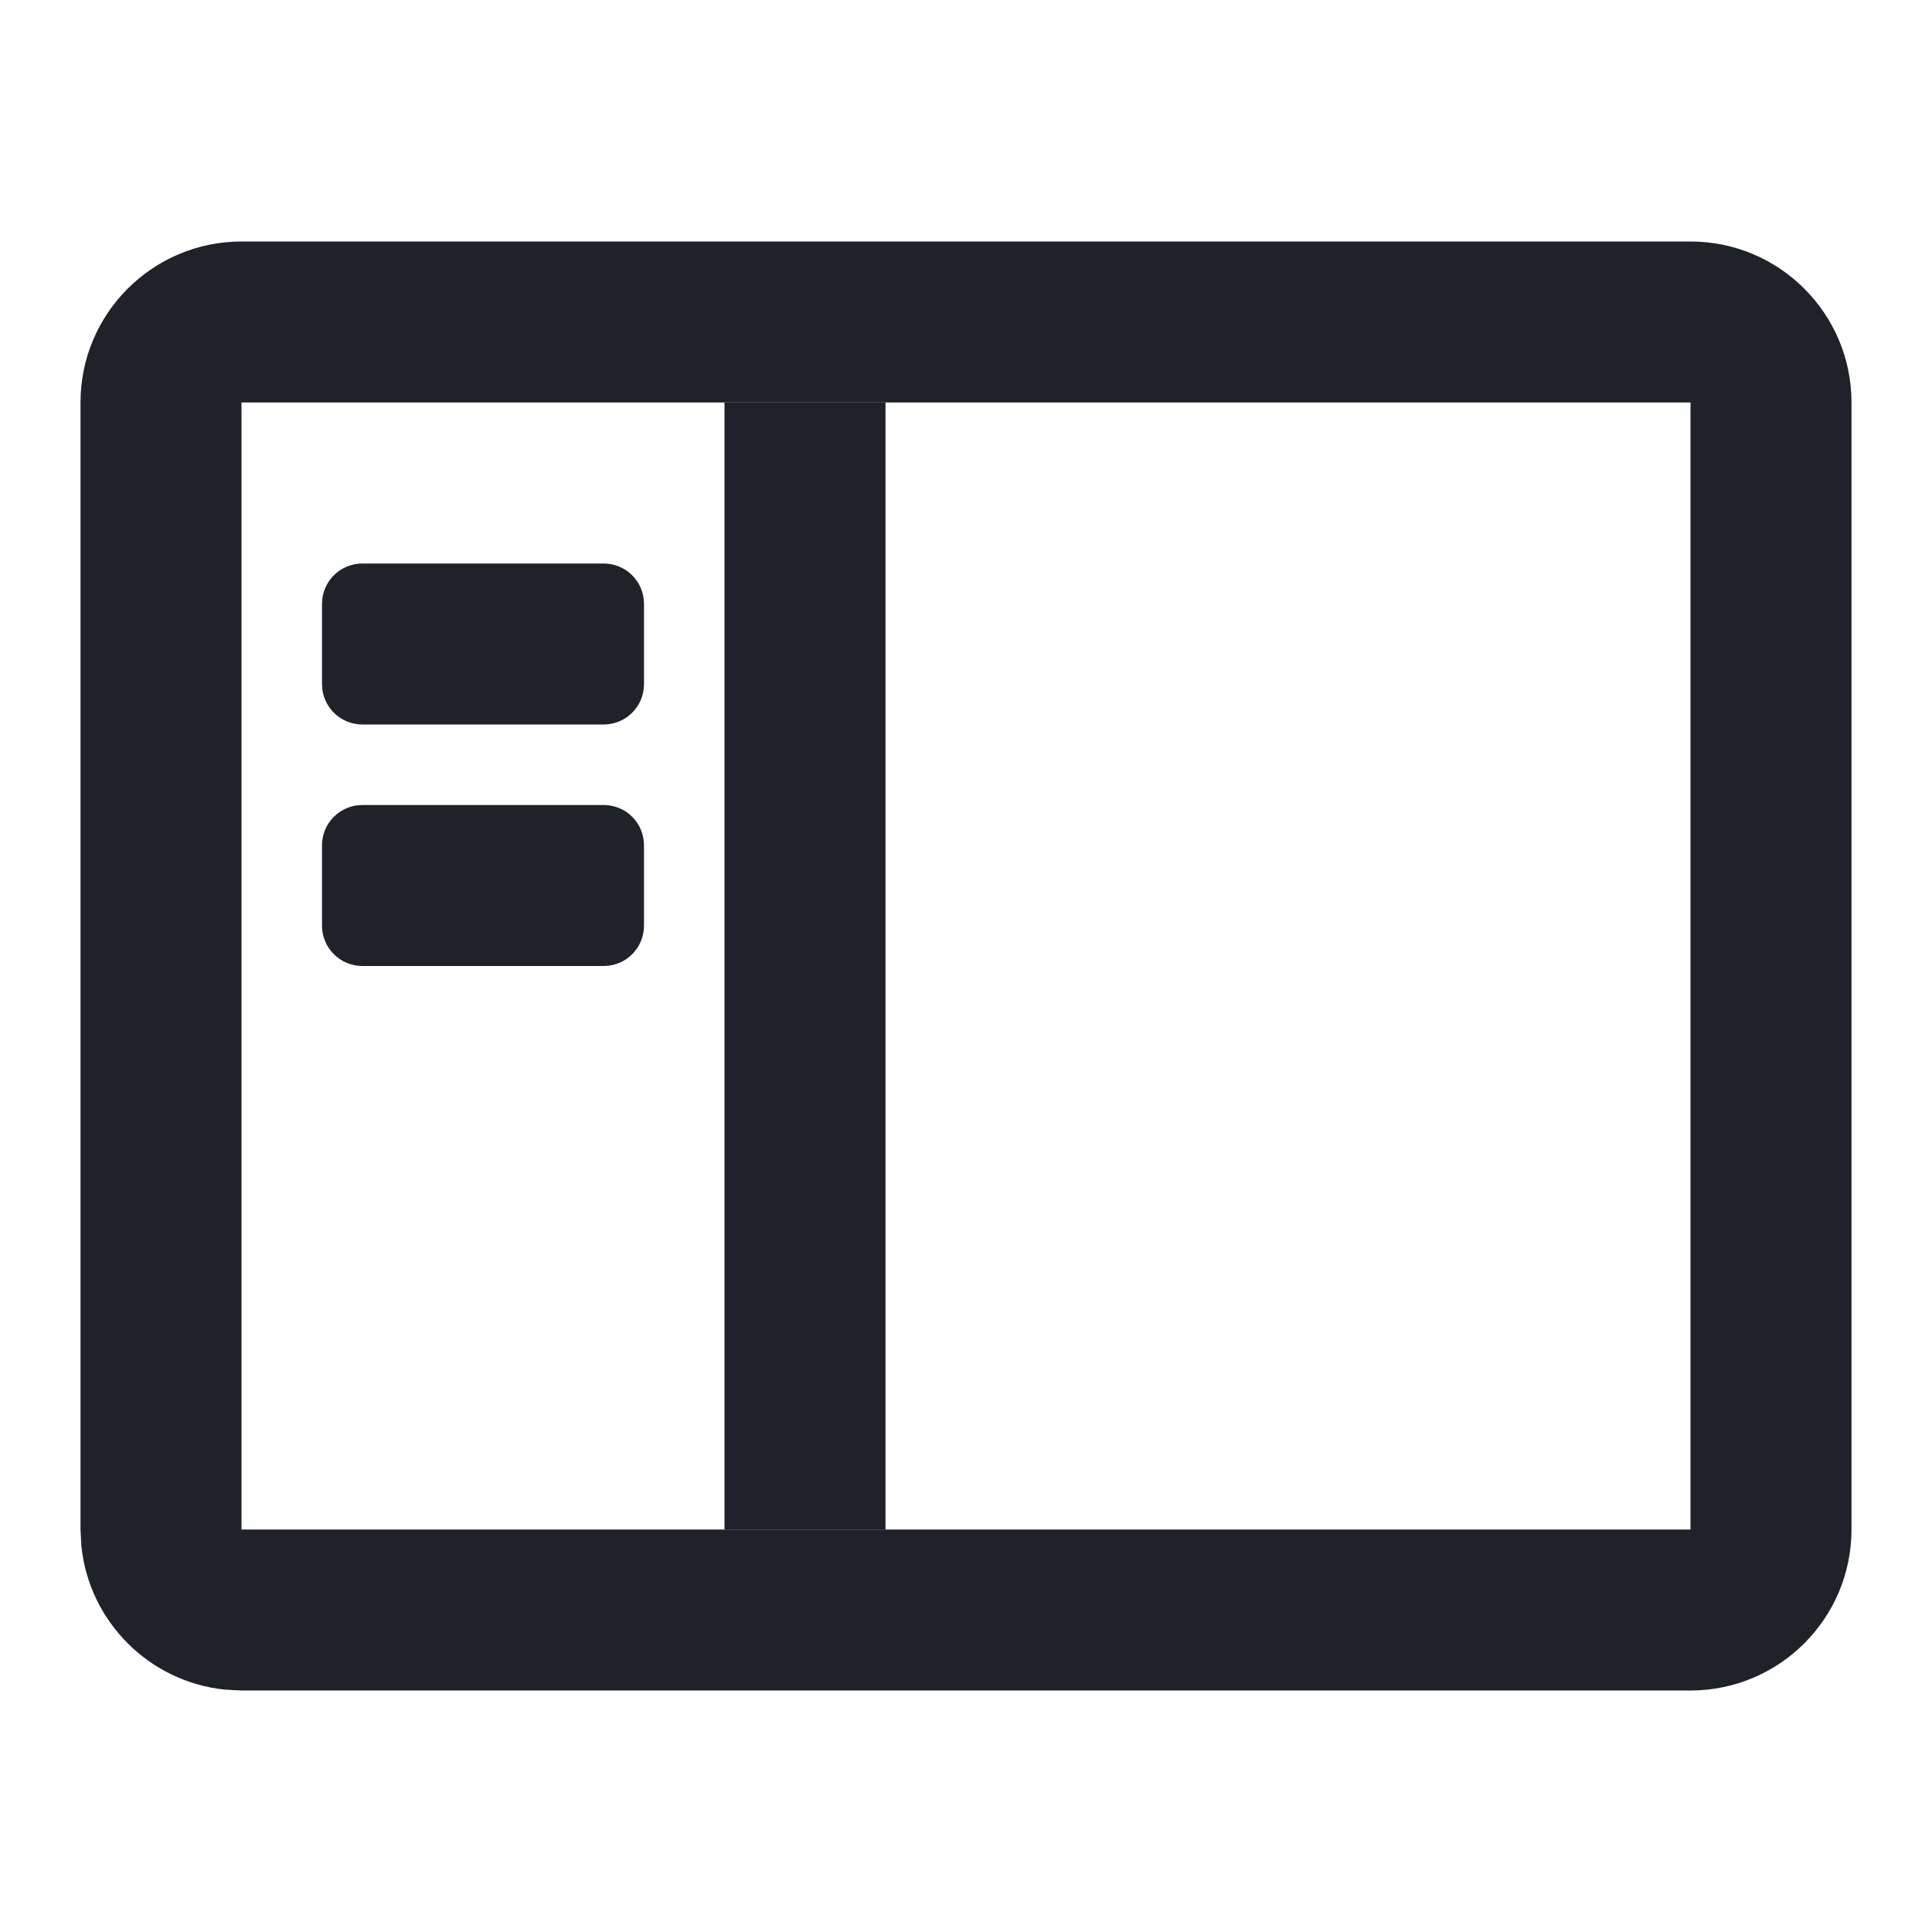
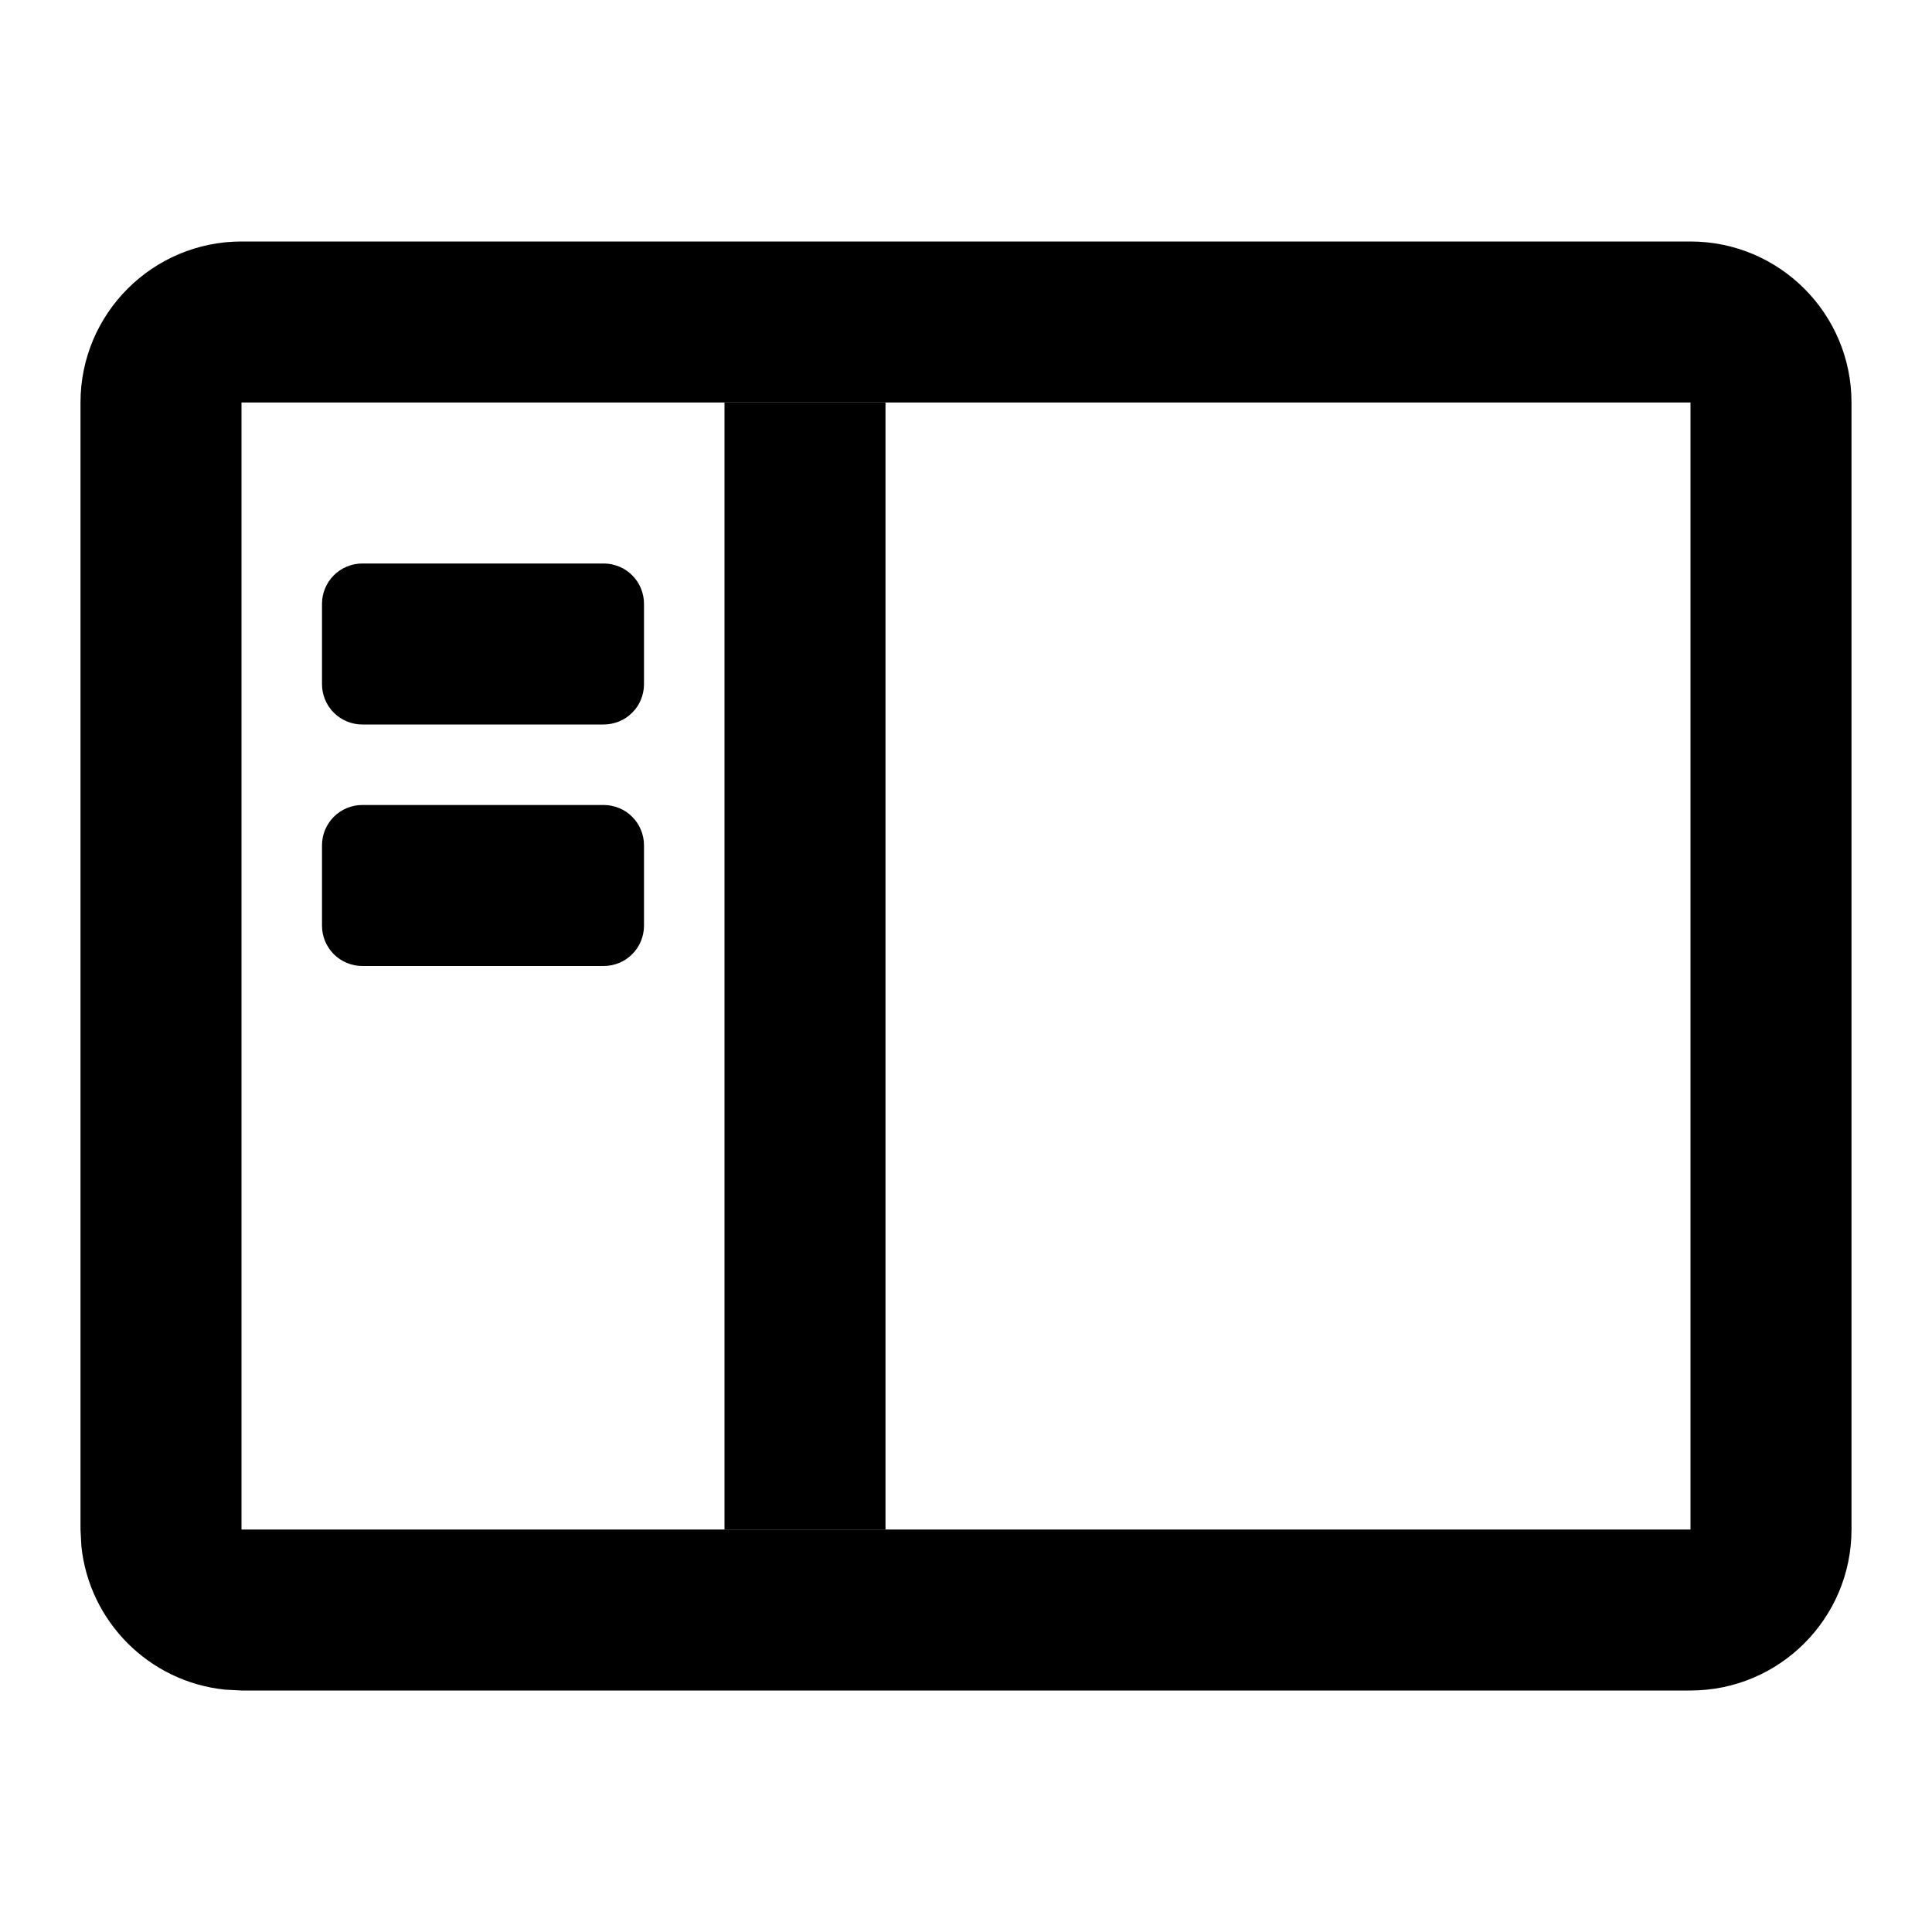
<svg xmlns="http://www.w3.org/2000/svg" width="18" height="18" viewBox="0 0 18 18" fill="none">
-   <path d="M15.75 14.25V15.75H2.25V14.25H15.75ZM15.75 3.75H2.25V15.75L2.097 15.742C1.391 15.67 0.83 15.109 0.758 14.403L0.75 14.25V3.75C0.75 2.922 1.422 2.25 2.25 2.25H15.75C16.578 2.25 17.25 2.922 17.25 3.75V14.25C17.25 15.078 16.578 15.75 15.75 15.75V3.75Z" fill="#1F2329" />
-   <path d="M5.625 5.25H3.375C3.276 5.25 3.18 5.29 3.11 5.36C3.04 5.43 3 5.526 3 5.625V6.375C3 6.474 3.04 6.57 3.11 6.64C3.18 6.71 3.276 6.75 3.375 6.75H5.625C5.674 6.75 5.723 6.74 5.769 6.721C5.814 6.703 5.855 6.675 5.89 6.64C5.925 6.605 5.953 6.564 5.971 6.519C5.99 6.473 6 6.424 6 6.375V5.625C6 5.576 5.99 5.527 5.971 5.481C5.953 5.436 5.925 5.395 5.89 5.36C5.855 5.325 5.814 5.297 5.769 5.279C5.723 5.26 5.674 5.25 5.625 5.25Z" fill="#1F2329" />
-   <path d="M5.625 7.5H3.375C3.276 7.5 3.18 7.54 3.11 7.61C3.04 7.68 3 7.776 3 7.875V8.625C3 8.724 3.04 8.82 3.11 8.89C3.18 8.96 3.276 9 3.375 9H5.625C5.674 9 5.723 8.99 5.769 8.971C5.814 8.953 5.855 8.925 5.89 8.89C5.925 8.855 5.953 8.814 5.971 8.769C5.99 8.723 6 8.674 6 8.625V7.875C6 7.826 5.99 7.777 5.971 7.731C5.953 7.686 5.925 7.645 5.89 7.61C5.855 7.575 5.814 7.547 5.769 7.529C5.723 7.51 5.674 7.5 5.625 7.5Z" fill="#1F2329" />
-   <path d="M6.75 3.75H8.25V14.25H6.75V3.75Z" fill="#1F2329" />
+   <path d="M15.75 14.25V15.75H2.25V14.25H15.75ZM15.75 3.75H2.25V15.75L2.097 15.742C1.391 15.67 0.83 15.109 0.758 14.403L0.75 14.25V3.75C0.75 2.922 1.422 2.25 2.25 2.25H15.75C16.578 2.25 17.25 2.922 17.25 3.75V14.25C17.25 15.078 16.578 15.75 15.75 15.75V3.75Z" fill="currentColor" />
+   <path d="M5.625 5.25H3.375C3.276 5.25 3.18 5.29 3.11 5.36C3.04 5.43 3 5.526 3 5.625V6.375C3 6.474 3.04 6.57 3.11 6.64C3.18 6.71 3.276 6.75 3.375 6.75H5.625C5.674 6.75 5.723 6.74 5.769 6.721C5.814 6.703 5.855 6.675 5.89 6.64C5.925 6.605 5.953 6.564 5.971 6.519C5.99 6.473 6 6.424 6 6.375V5.625C6 5.576 5.99 5.527 5.971 5.481C5.953 5.436 5.925 5.395 5.89 5.36C5.855 5.325 5.814 5.297 5.769 5.279C5.723 5.26 5.674 5.25 5.625 5.25Z" fill="currentColor" />
+   <path d="M5.625 7.5H3.375C3.276 7.5 3.18 7.54 3.11 7.61C3.04 7.68 3 7.776 3 7.875V8.625C3 8.724 3.04 8.82 3.11 8.89C3.18 8.96 3.276 9 3.375 9H5.625C5.674 9 5.723 8.99 5.769 8.971C5.814 8.953 5.855 8.925 5.89 8.89C5.925 8.855 5.953 8.814 5.971 8.769C5.99 8.723 6 8.674 6 8.625V7.875C6 7.826 5.99 7.777 5.971 7.731C5.953 7.686 5.925 7.645 5.89 7.61C5.855 7.575 5.814 7.547 5.769 7.529C5.723 7.51 5.674 7.5 5.625 7.5Z" fill="currentColor" />
+   <path d="M6.75 3.75H8.25V14.25H6.75V3.75Z" fill="currentColor" />
</svg>
